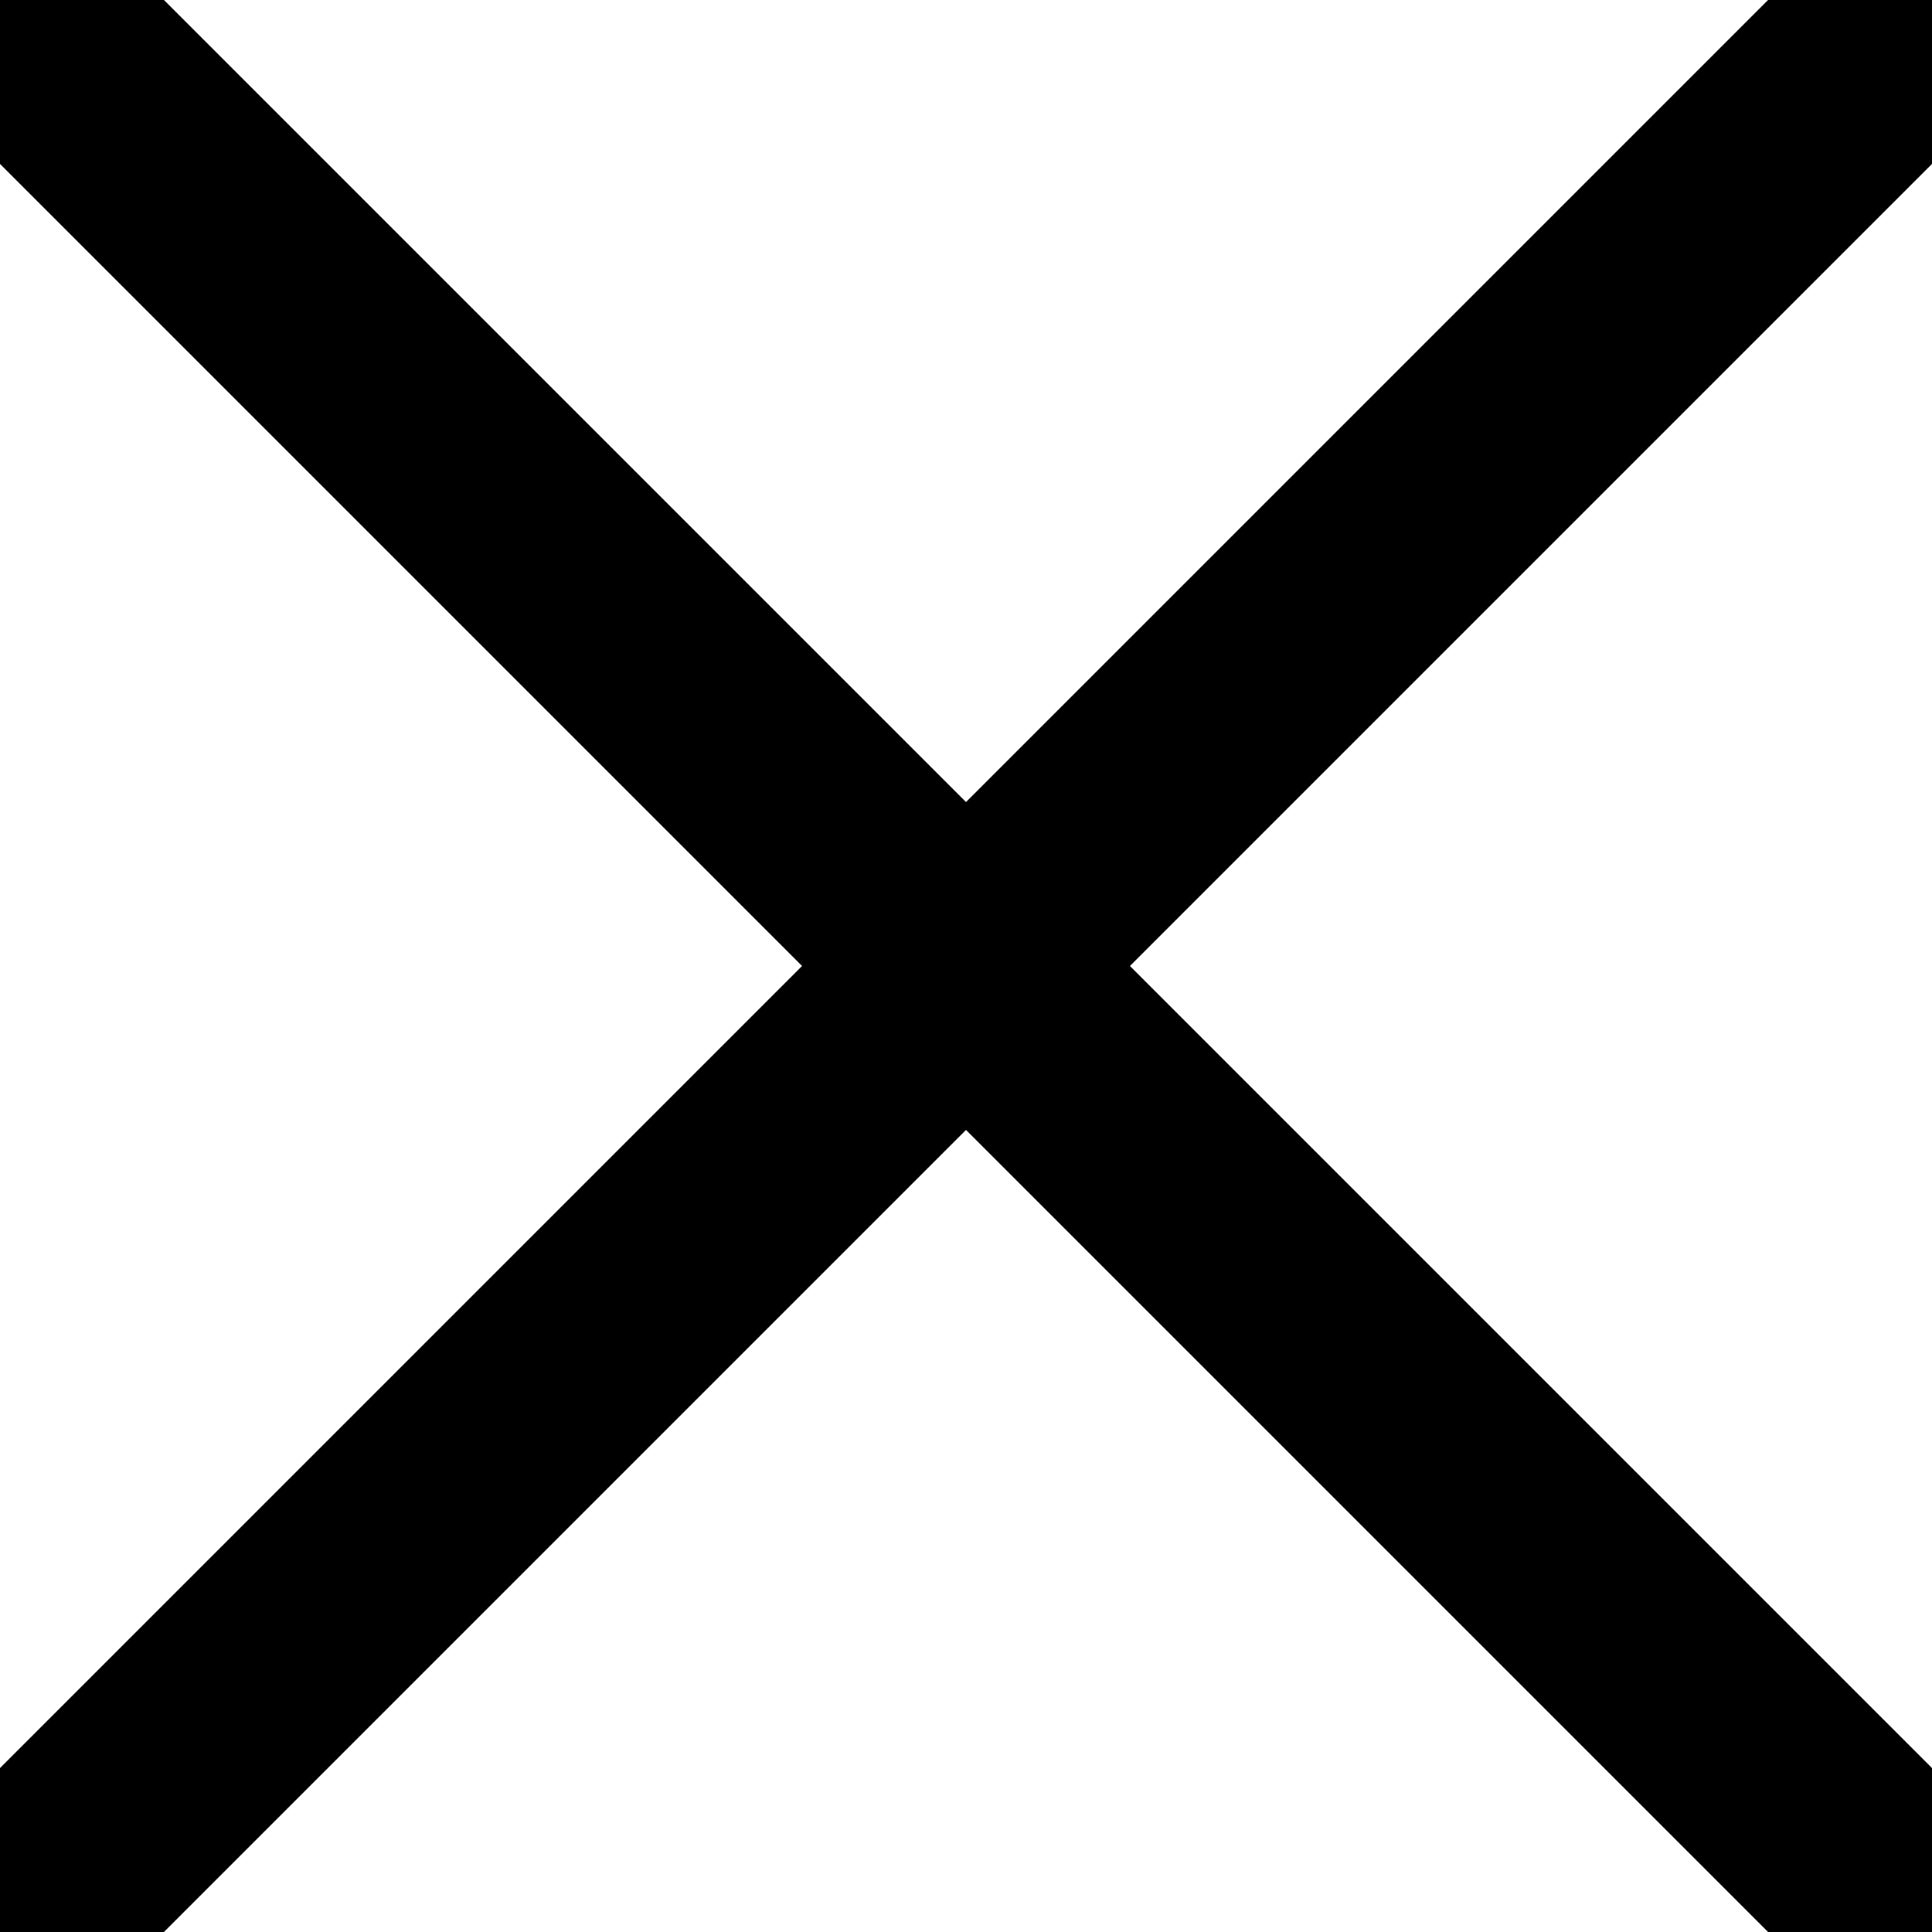
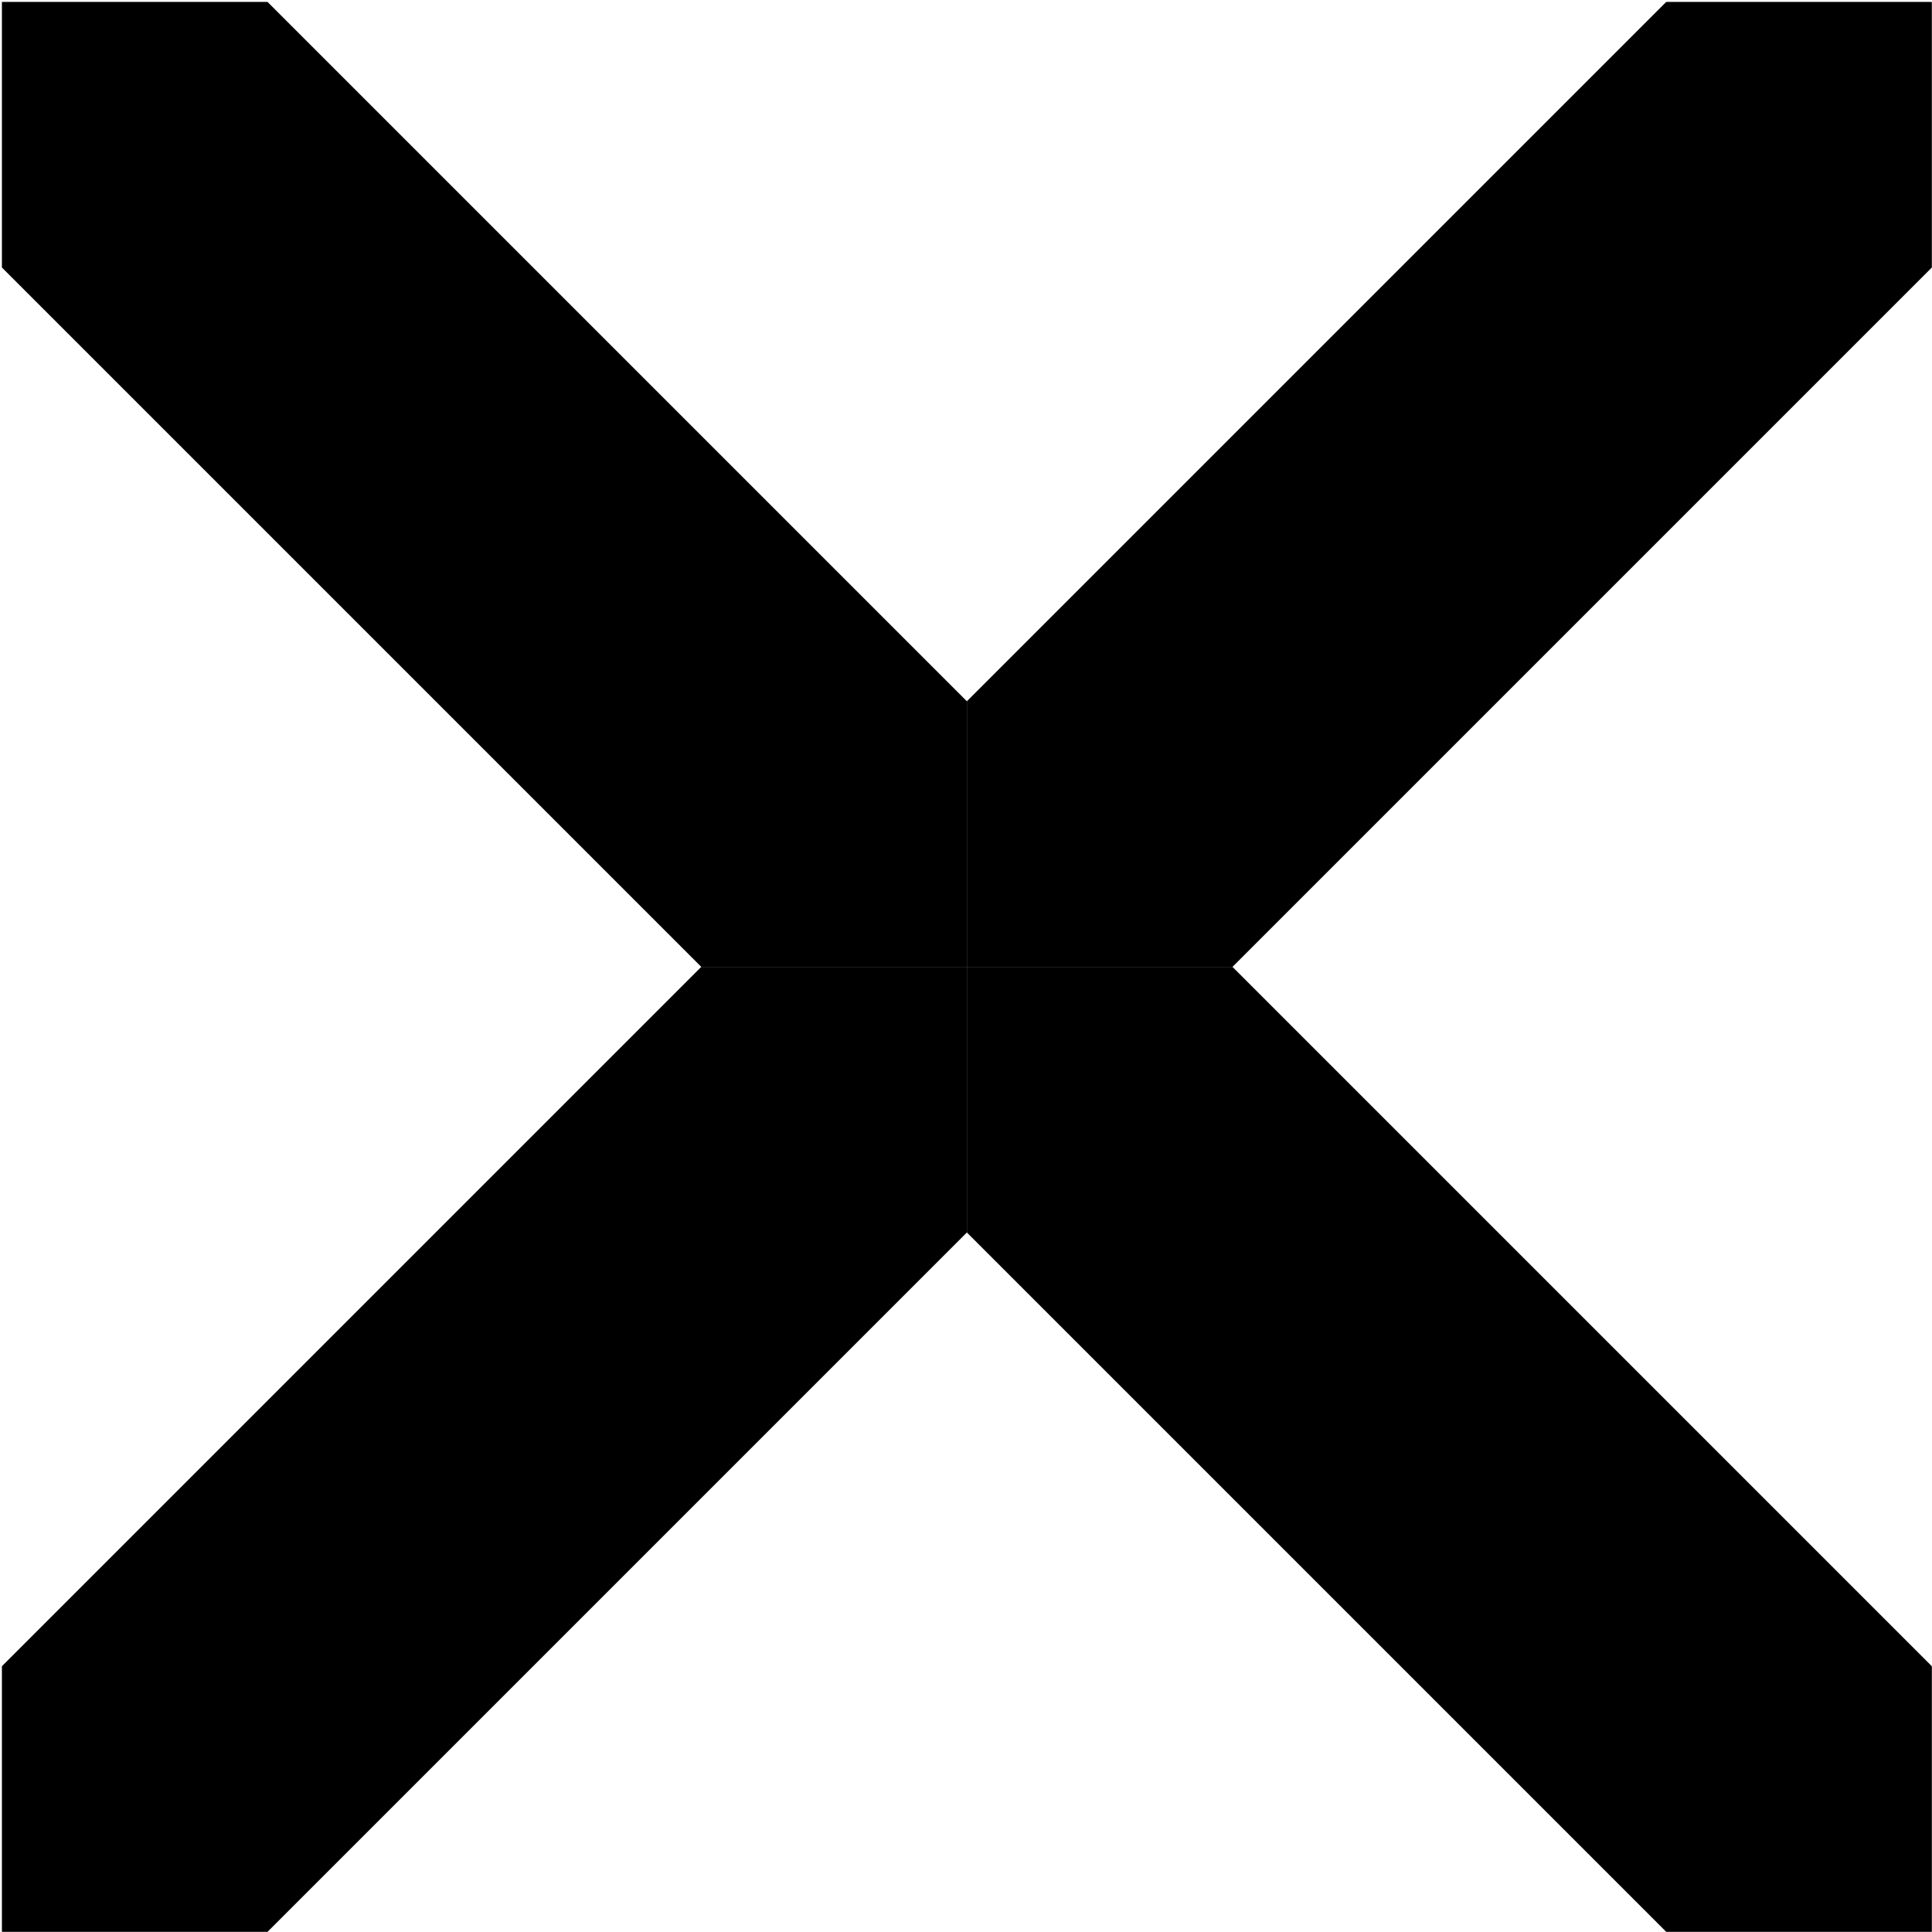
- <svg xmlns="http://www.w3.org/2000/svg" width="1000" height="1000" viewBox="0 0 1000 1000" fill="none">
-   <path fill-rule="evenodd" clip-rule="evenodd" d="M0 0H84.853L500 415.147L915.147 0H1000V84.853L584.853 500L1000 915.147V1000H915.147L500 584.853L84.853 1000H0V915.147L415.147 500L0 84.853V0Z" fill="black" />
+ <svg xmlns="http://www.w3.org/2000/svg" width="991" height="991" viewBox="0 0 991 991" fill="none">
+   <path d="M990.924 854.686V990.924H854.686L495.949 632.187V495.949L359.712 495.949L0.975 137.213L0.975 0.975H137.213L495.949 359.712V495.949L632.187 495.949L990.924 854.686Z" fill="#000000" />
+   <path d="M137.213 990.924L0.975 990.924L0.975 854.686L359.712 495.949L495.949 495.949V359.712L854.686 0.975L990.924 0.975L990.924 137.213L632.187 495.949L495.949 495.949V632.187L137.213 990.924Z" fill="#000000" />
</svg>
